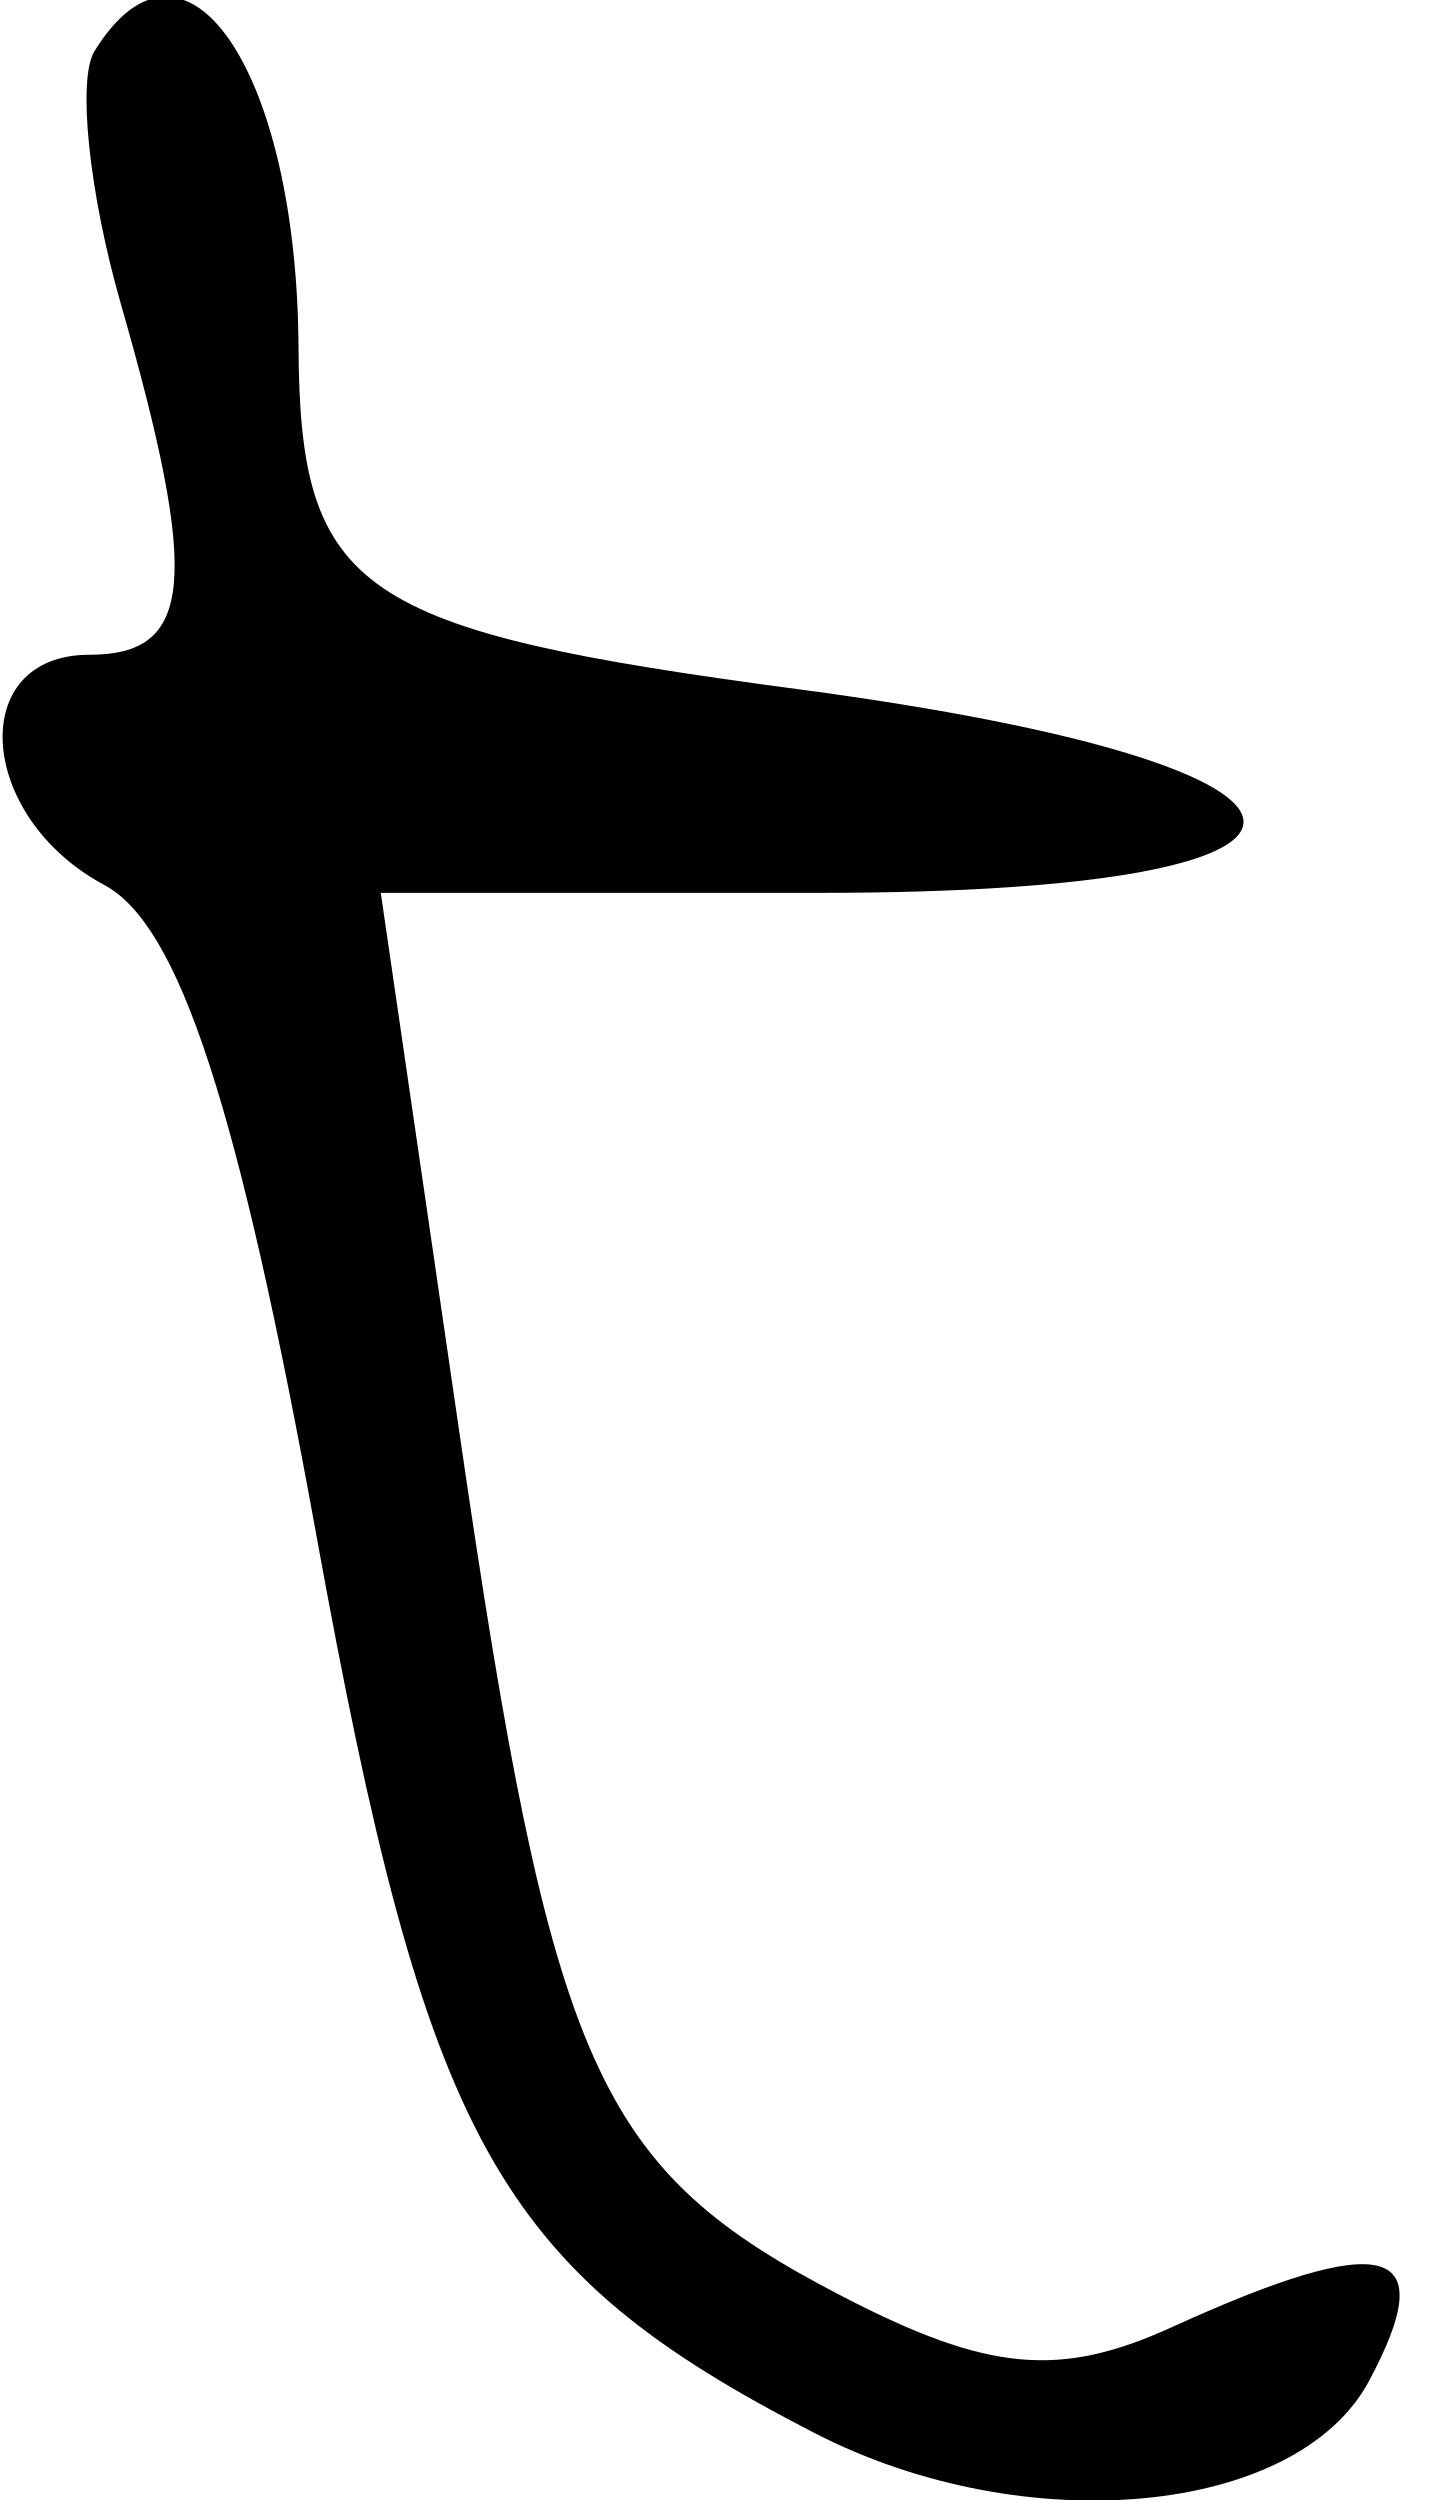
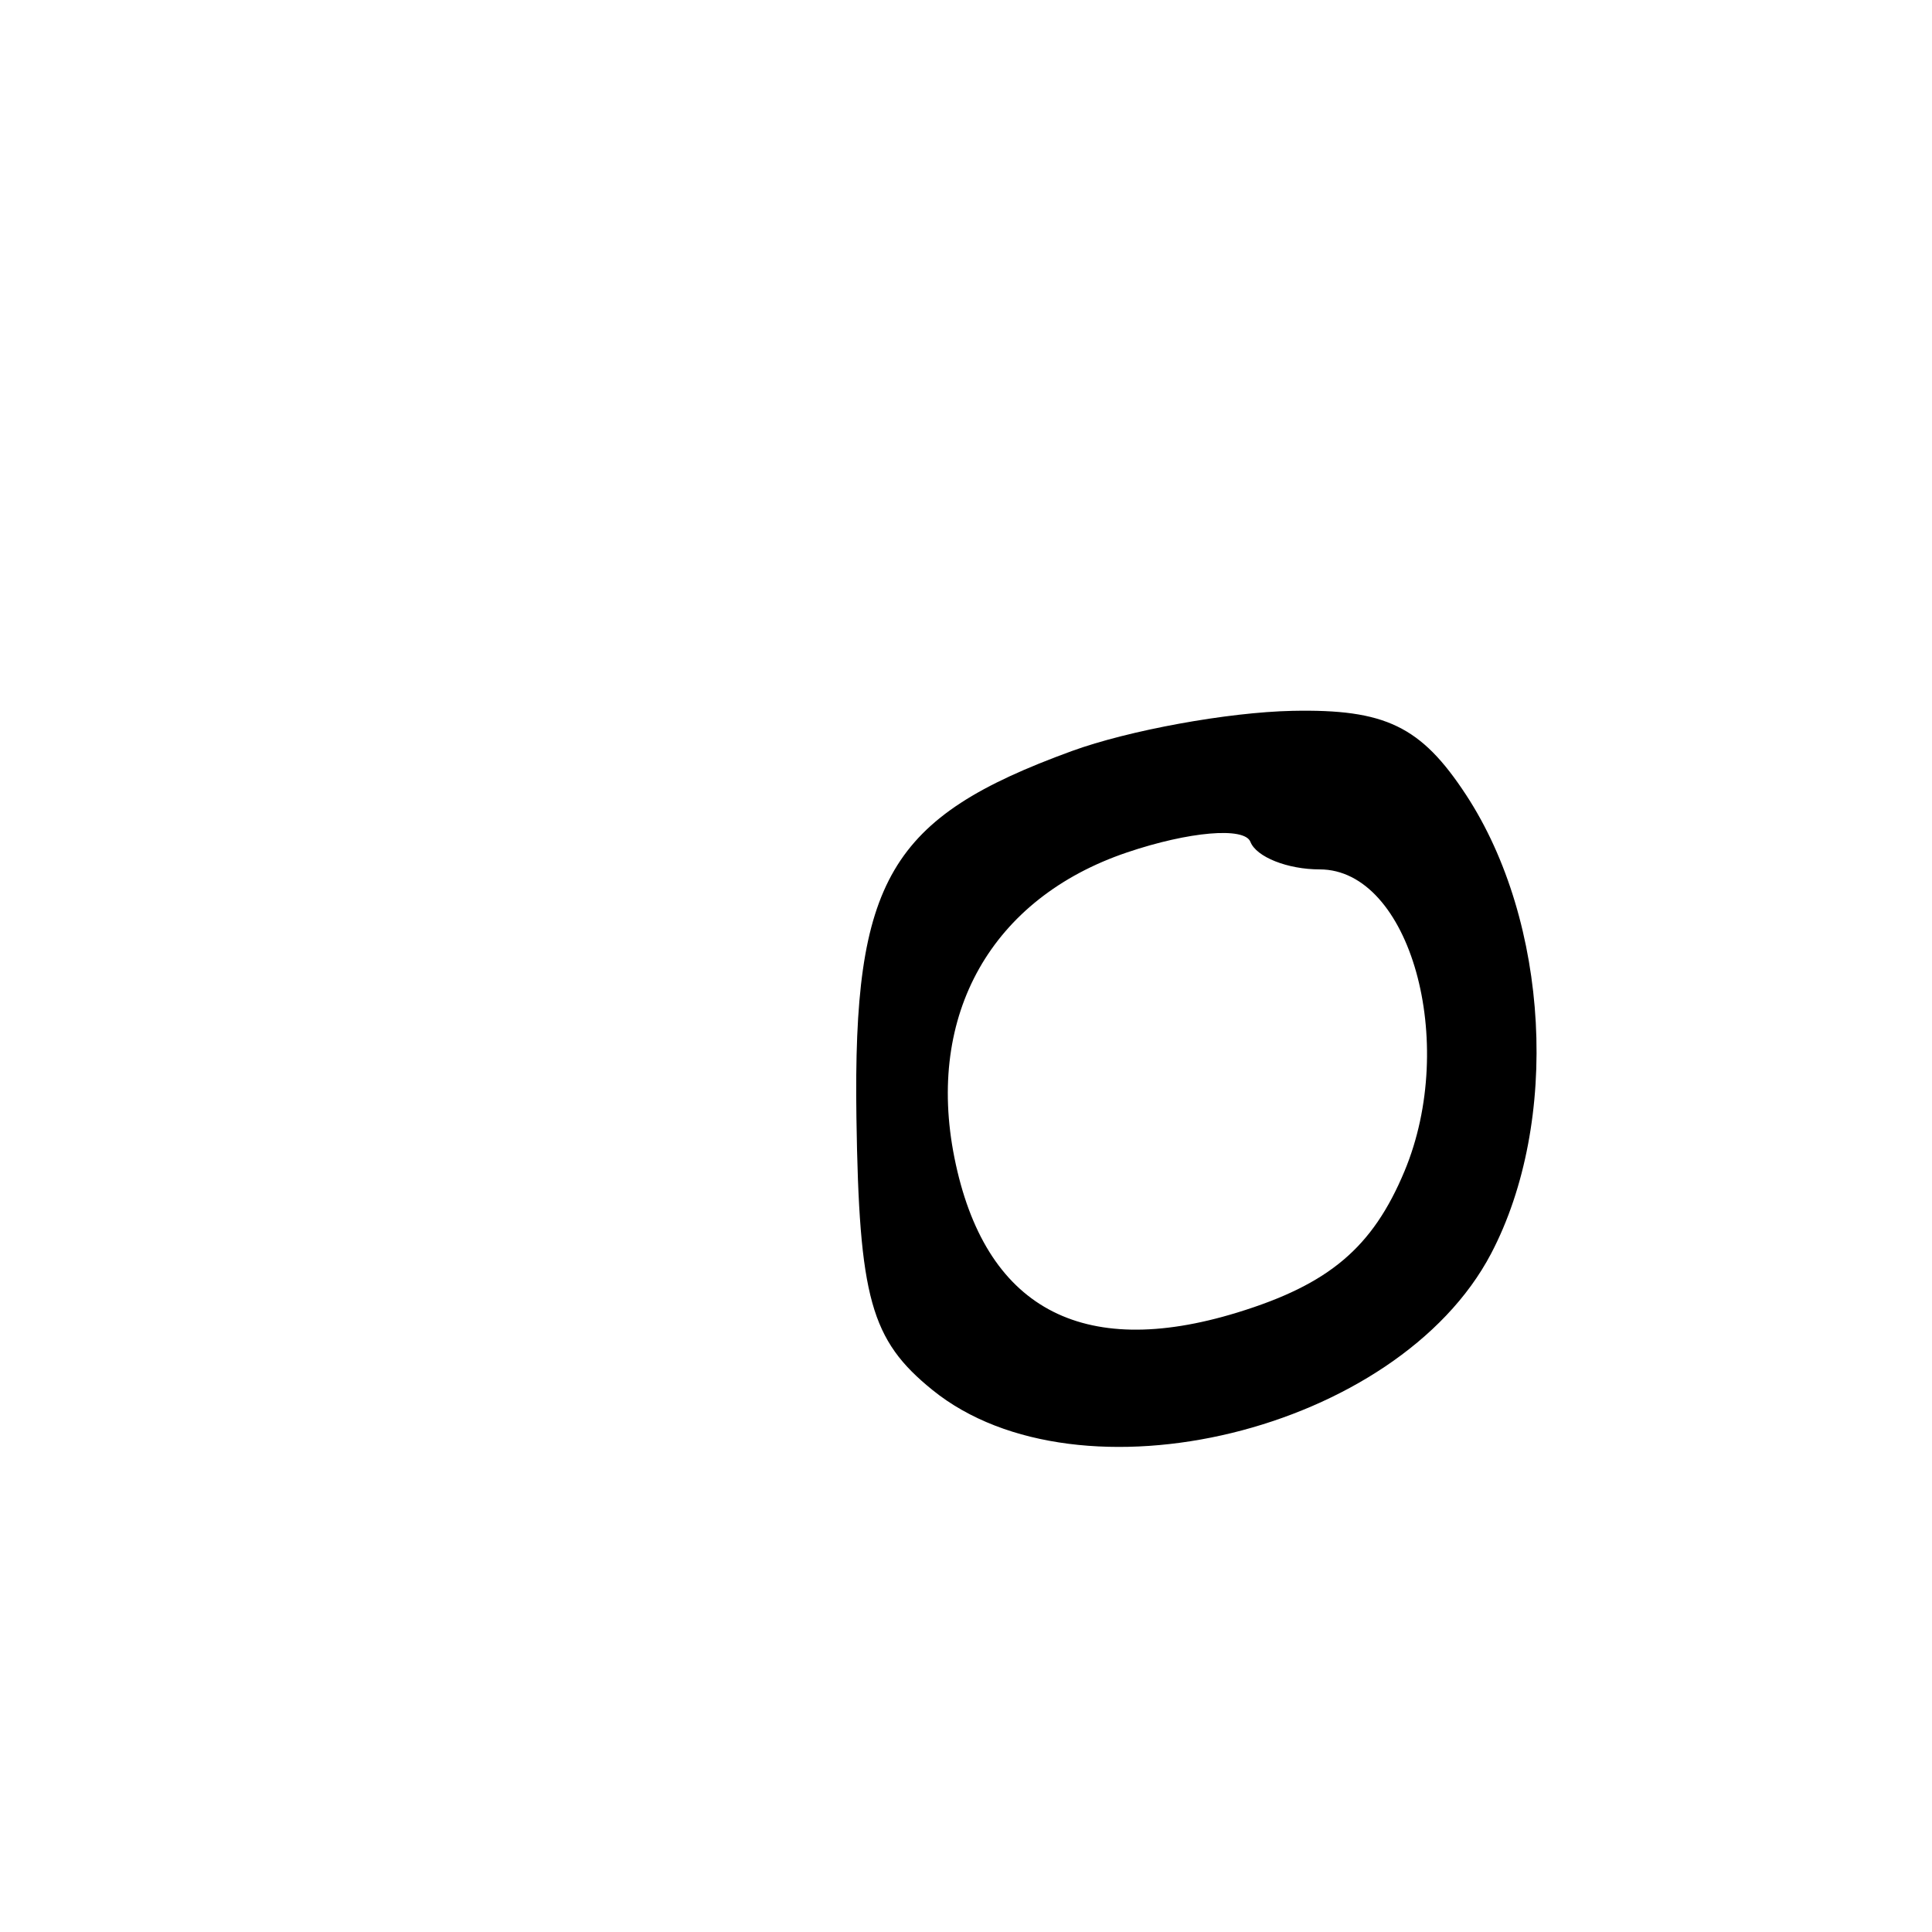
- <svg xmlns="http://www.w3.org/2000/svg" width="24" height="42" viewBox="0 0 24 42" version="1.1">
-   <path d="M 1.588 0.858 C 1.296 1.329, 1.495 3.239, 2.029 5.101 C 3.363 9.752, 3.251 11, 1.500 11 C -0.566 11, -0.390 13.721, 1.751 14.867 C 3.013 15.542, 4.006 18.585, 5.314 25.787 C 7.171 36.019, 8.338 38.121, 13.684 40.875 C 17.220 42.696, 21.787 42.267, 23 40 C 24.229 37.704, 23.299 37.451, 19.686 39.097 C 17.803 39.955, 16.598 39.844, 14.168 38.587 C 10.010 36.437, 9.282 34.802, 7.725 24.116 L 6.397 15 13.782 15 C 23.428 15, 23.207 12.879, 13.425 11.581 C 5.981 10.594, 5.039 9.950, 5.015 5.832 C 4.988 1.156, 3.099 -1.587, 1.588 0.858" stroke="none" fill="black" fill-rule="evenodd" />
+ <svg xmlns="http://www.w3.org/2000/svg" viewBox="0 0 60 60" version="1.1">
+   <path d="M 33.282 23.326 C 27.622 25.391, 26.489 27.320, 26.597 34.708 C 26.680 40.318, 27.042 41.616, 28.958 43.167 C 33.517 46.859, 43.411 44.445, 46.305 38.936 C 48.456 34.839, 48.119 28.637, 45.529 24.684 C 44.132 22.553, 43.021 22.016, 40.135 22.076 C 38.136 22.118, 35.052 22.680, 33.282 23.326 M 35 26.473 C 30.794 27.896, 28.751 31.507, 29.640 35.951 C 30.571 40.604, 33.575 42.250, 38.422 40.763 C 41.276 39.887, 42.626 38.747, 43.617 36.375 C 45.292 32.365, 43.786 27, 40.986 27 C 39.985 27, 39.017 26.615, 38.833 26.145 C 38.650 25.674, 36.925 25.822, 35 26.473" stroke="none" fill="black" fill-rule="evenodd" />
</svg>
